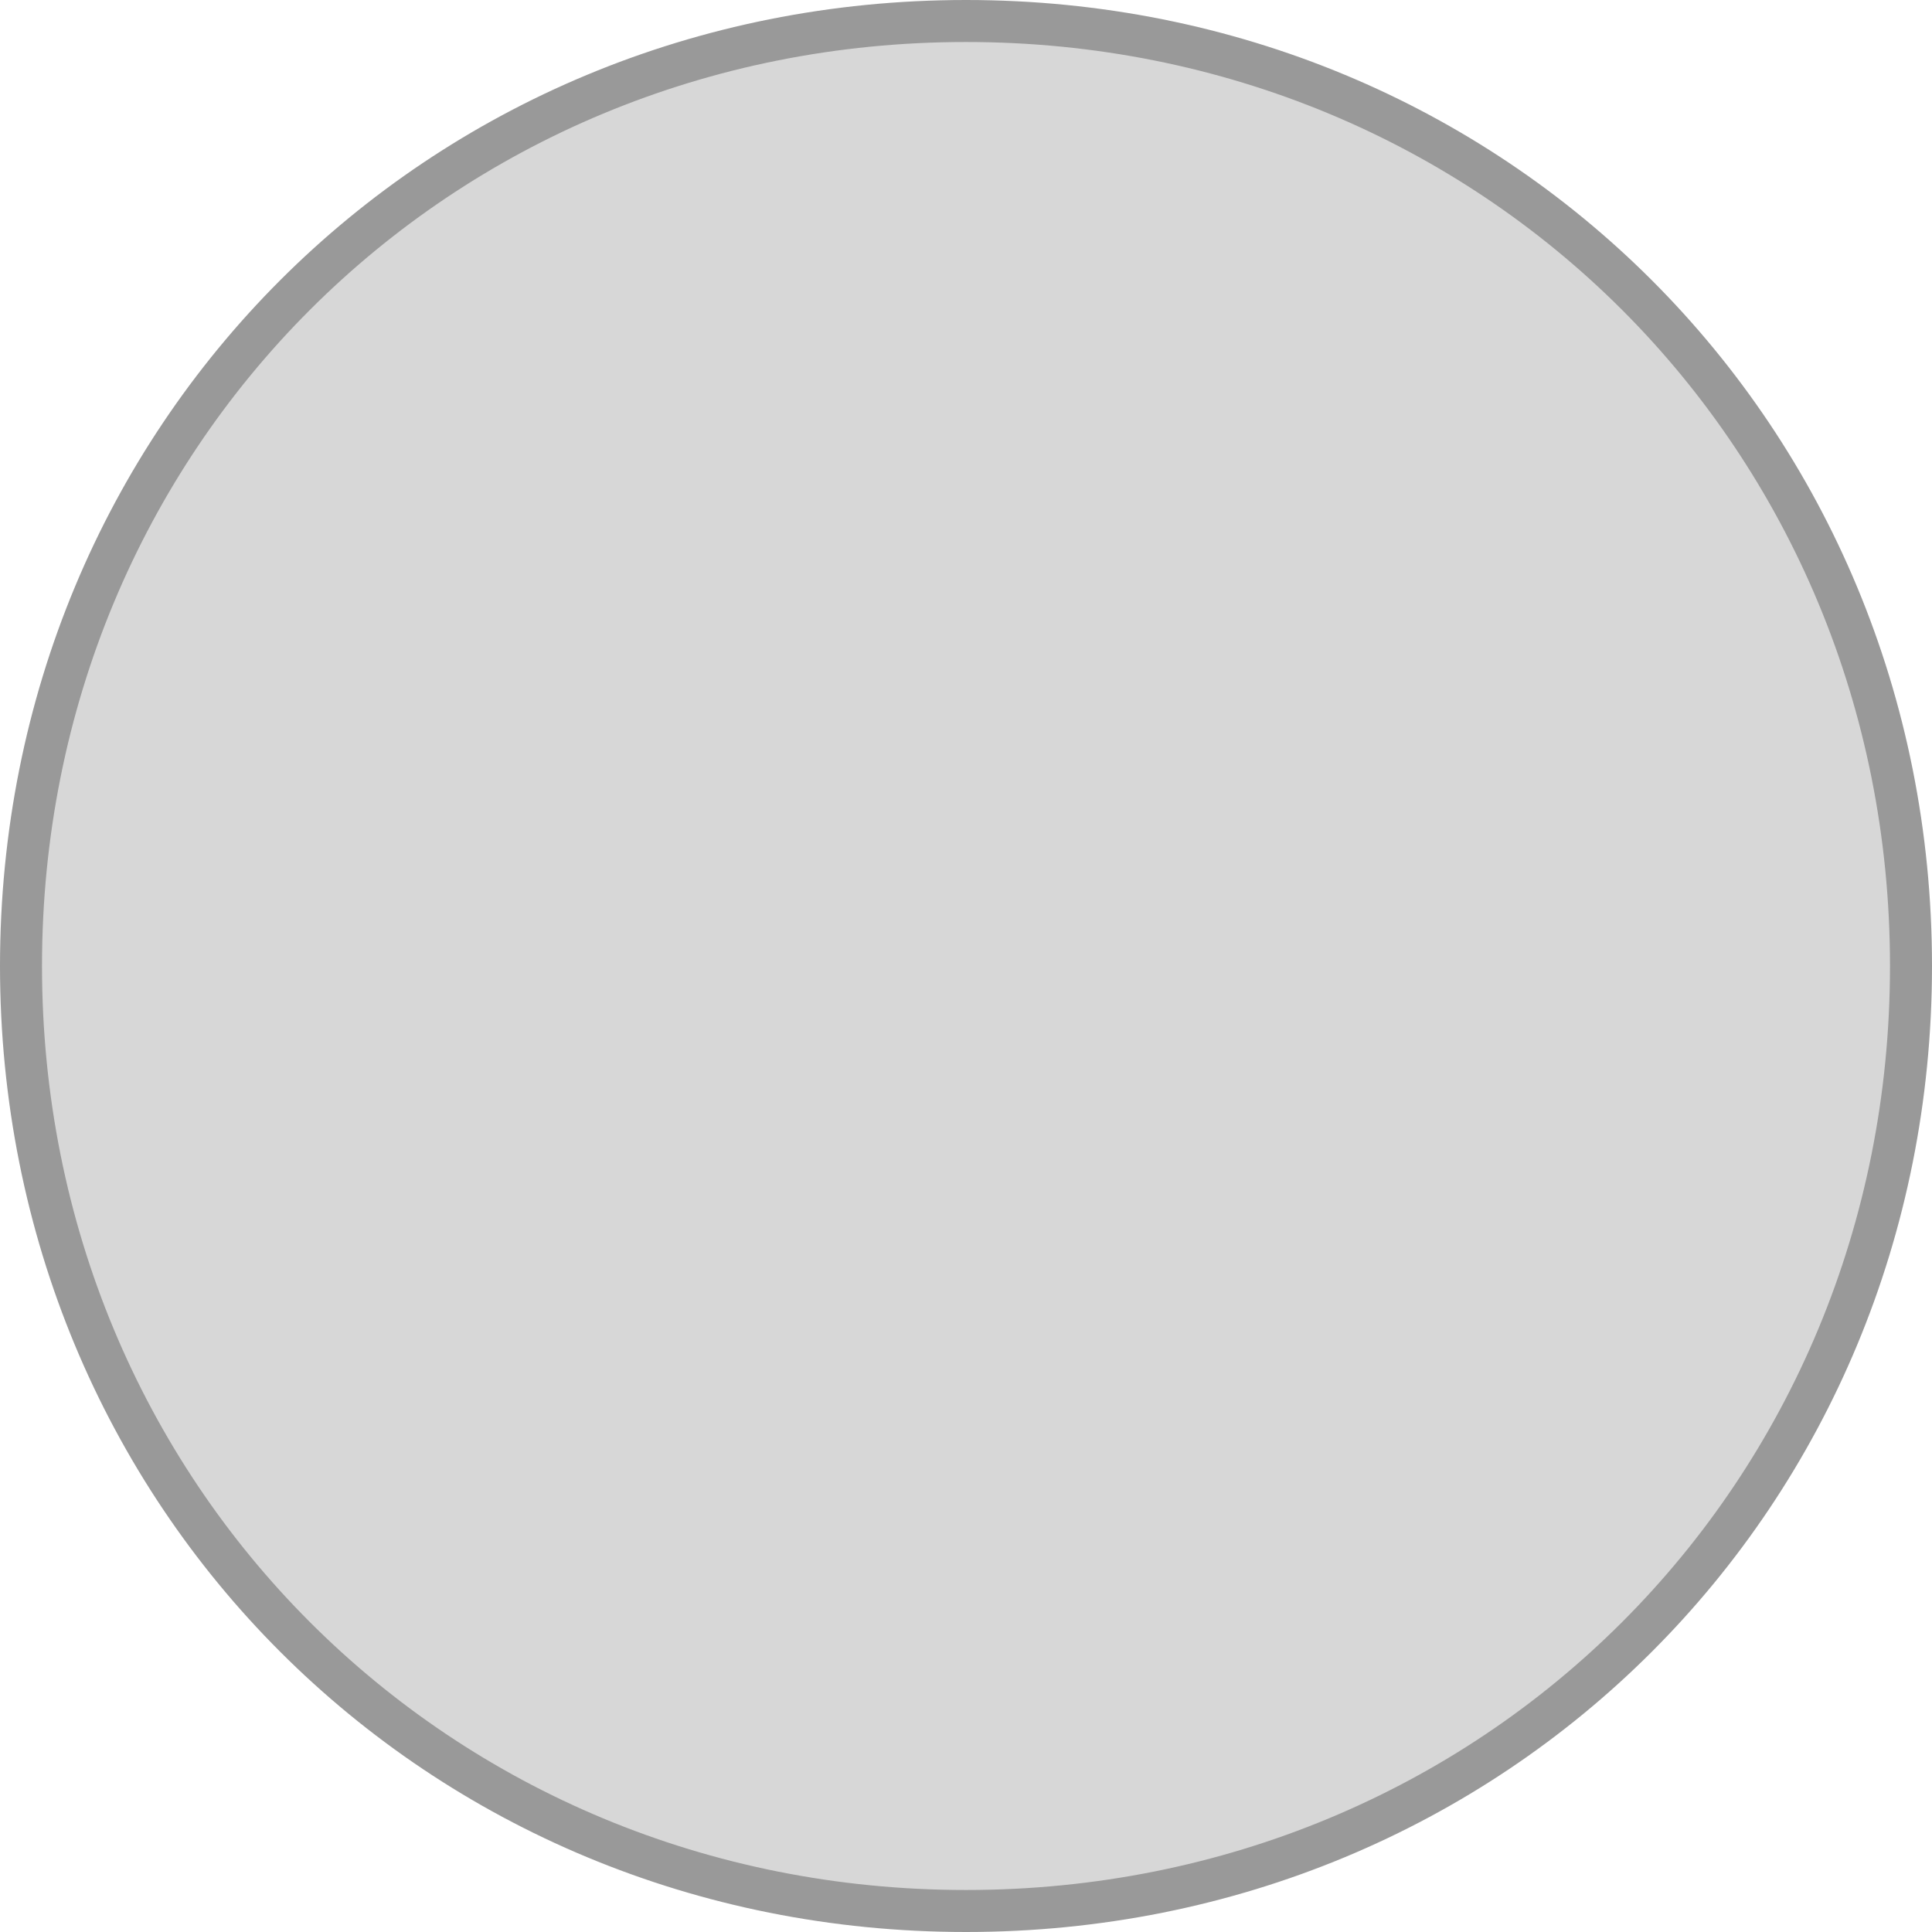
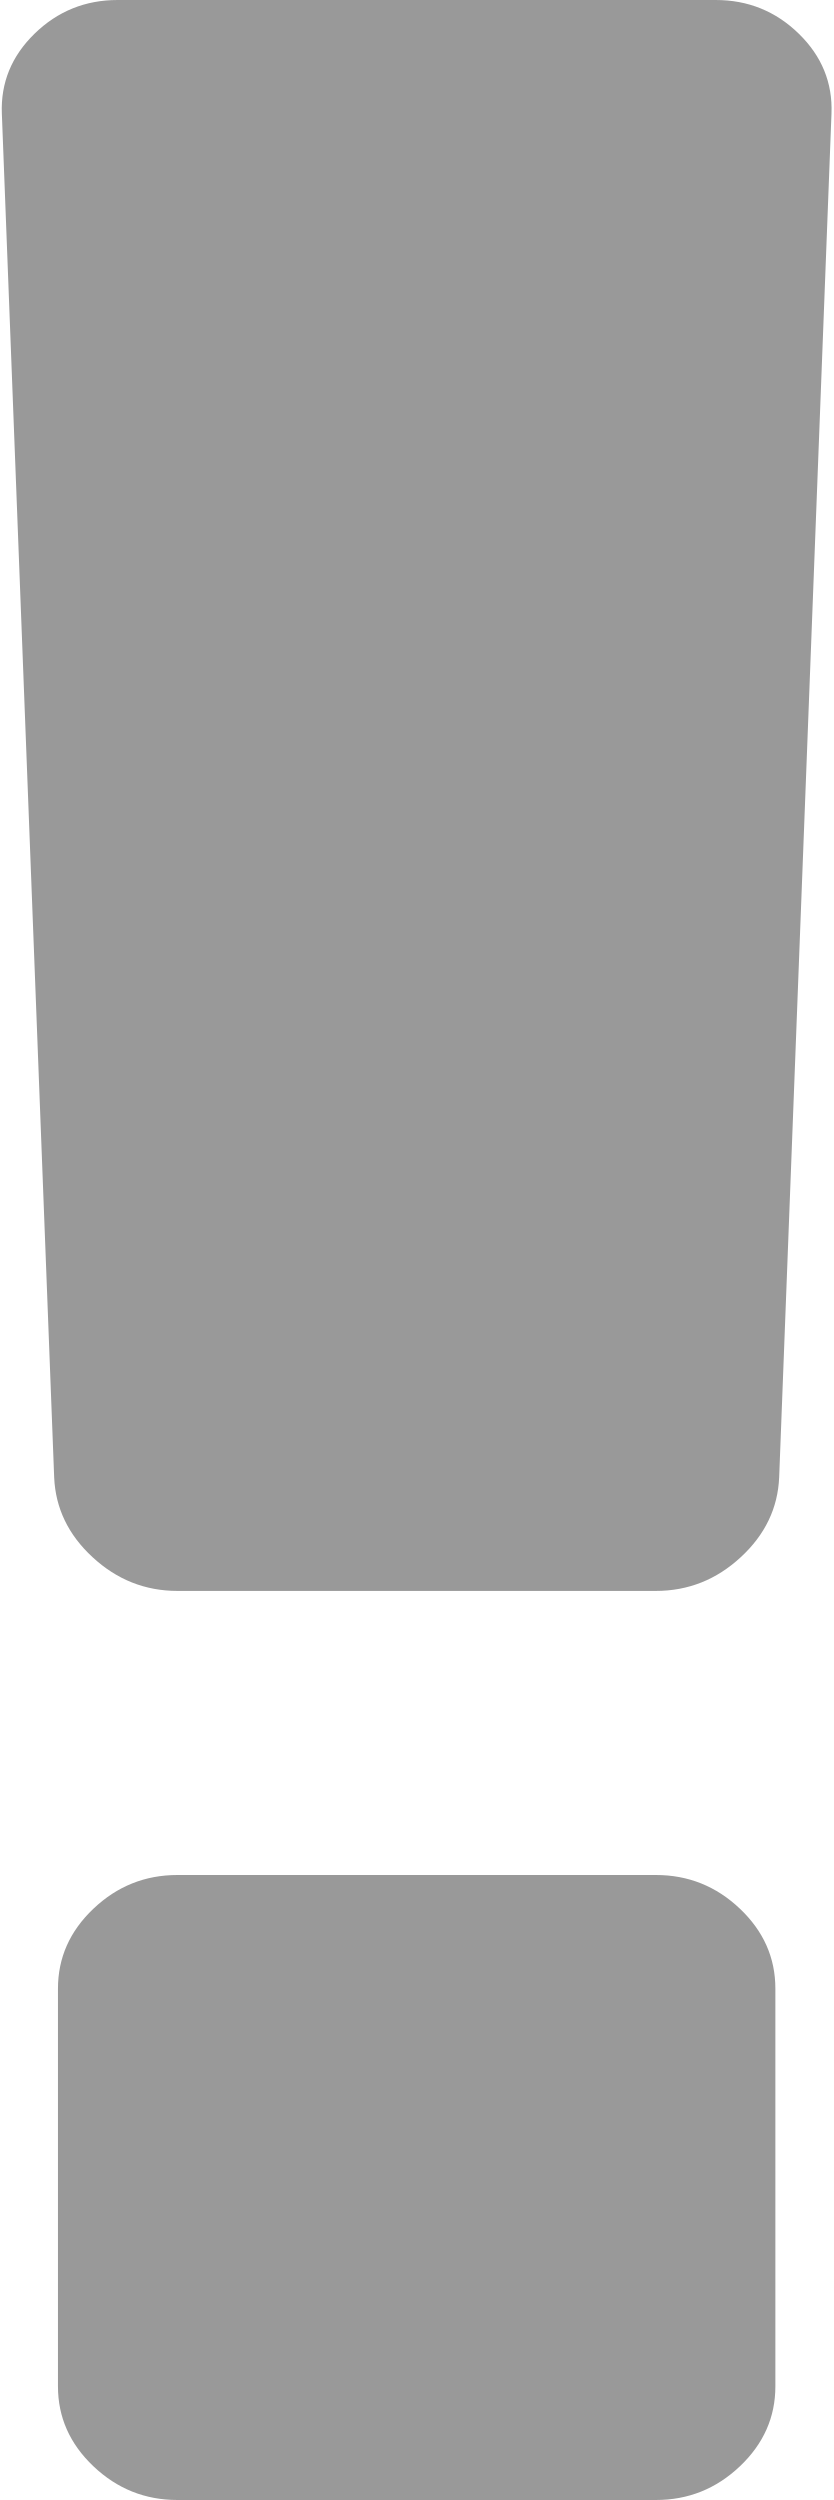
- <svg xmlns="http://www.w3.org/2000/svg" version="1.1" width="92px" height="92px">
-   <g transform="matrix(1 0 0 1 -987 -2303 )">
-     <path d="M 1033 2304  C 1058.2 2304  1078 2323.8  1078 2349  C 1078 2374.2  1058.2 2394  1033 2394  C 1007.8 2394  988 2374.2  988 2349  C 988 2323.8  1007.8 2304  1033 2304  Z " fill-rule="nonzero" fill="#d7d7d7" stroke="none" />
-     <path d="M 1033 2304  C 1058.2 2304  1078 2323.8  1078 2349  C 1078 2374.2  1058.2 2394  1033 2394  C 1007.8 2394  988 2374.2  988 2349  C 988 2323.8  1007.8 2304  1033 2304  Z " stroke-width="2" stroke="#999999" fill="none" />
+ <svg xmlns="http://www.w3.org/2000/svg" version="1.1" width="9px" height="27px">
+   <g transform="matrix(1 0 0 1 -1028 -2335 )">
+     <path d="M 7.991 20.614  C 8.247 20.857  8.374 21.145  8.374 21.477  L 8.374 25.773  C 8.374 26.105  8.247 26.393  7.991 26.636  C 7.735 26.879  7.433 27  7.083 27  L 1.917 27  C 1.567 27  1.265 26.879  1.009 26.636  C 0.753 26.393  0.626 26.105  0.626 25.773  L 0.626 21.477  C 0.626 21.145  0.753 20.857  1.009 20.614  C 1.265 20.371  1.567 20.25  1.917 20.25  L 7.083 20.25  C 7.433 20.25  7.735 20.371  7.991 20.614  Z M 8.627 0.364  C 8.876 0.607  8.993 0.895  8.98 1.227  L 8.415 15.955  C 8.401 16.287  8.263 16.575  8.001 16.817  C 7.739 17.06  7.433 17.182  7.083 17.182  L 1.917 17.182  C 1.567 17.182  1.261 17.06  0.999 16.817  C 0.737 16.575  0.599 16.287  0.585 15.955  L 0.02 1.227  C 0.007 0.895  0.124 0.607  0.373 0.364  C 0.622 0.121  0.922 0  1.271 0  L 7.729 0  C 8.078 0  8.378 0.121  8.627 0.364  Z " fill-rule="nonzero" fill="#999999" stroke="none" transform="matrix(1 0 0 1 1028 2335 )" />
  </g>
</svg>
